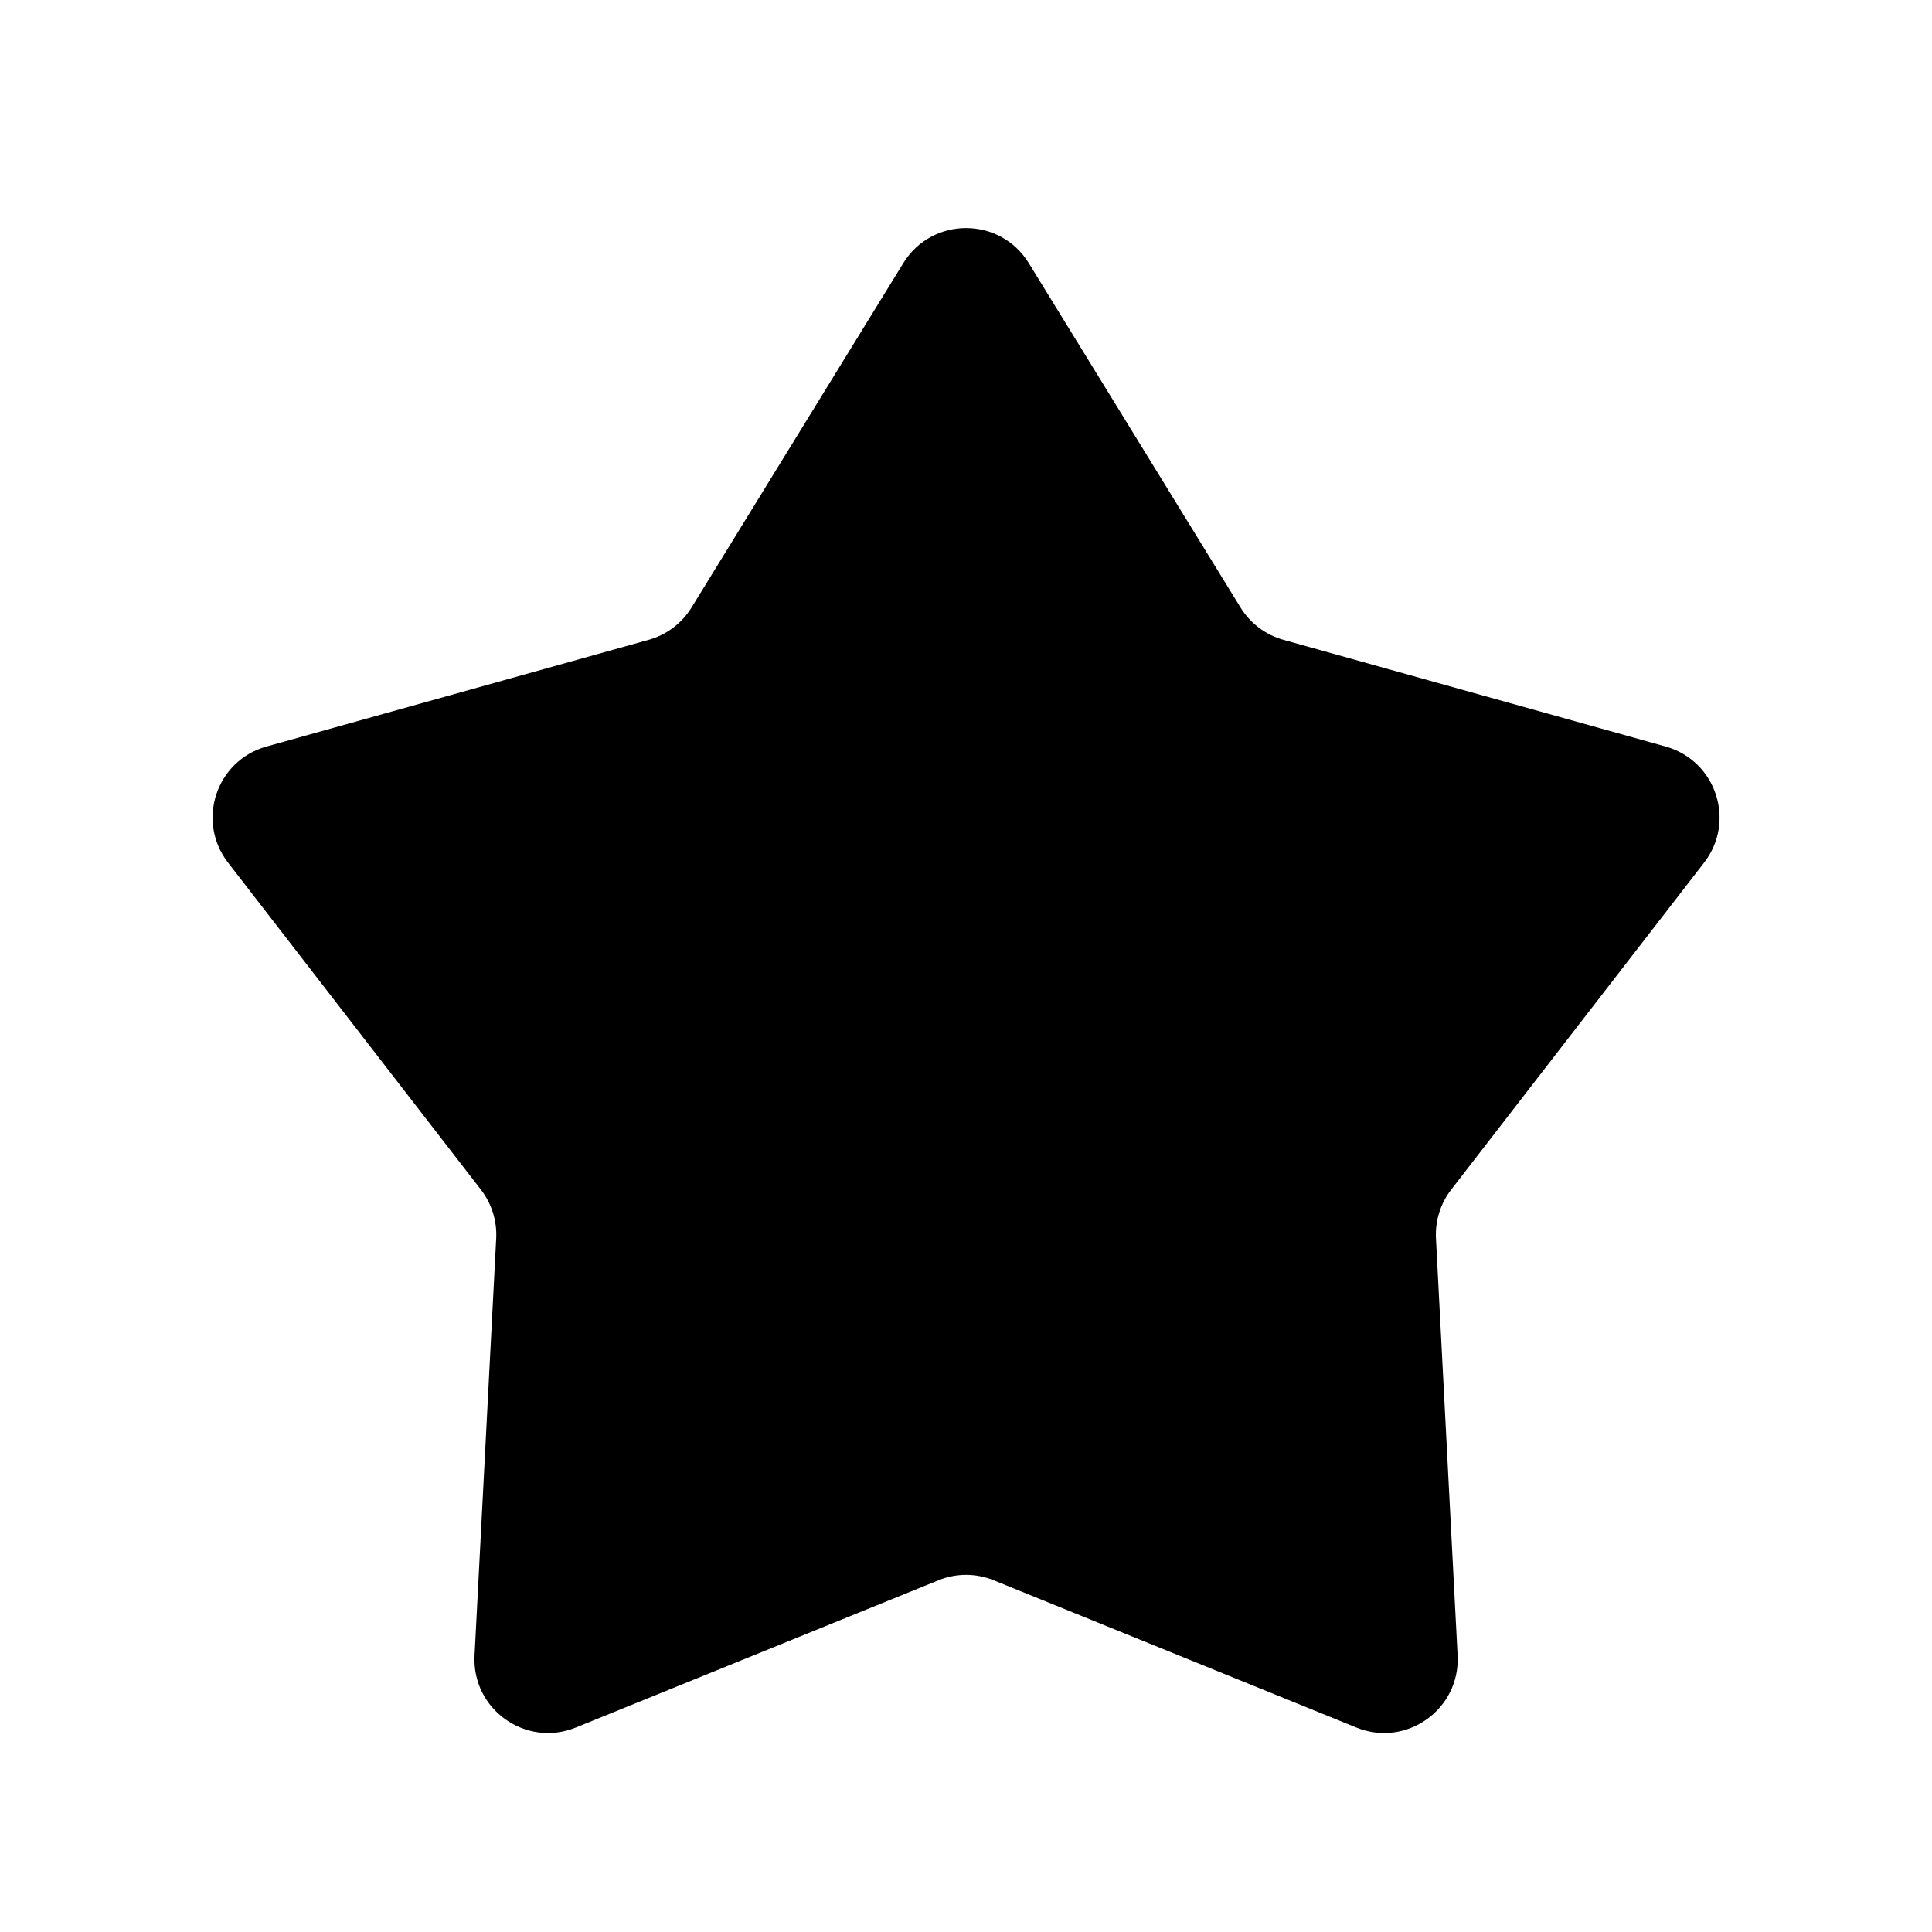
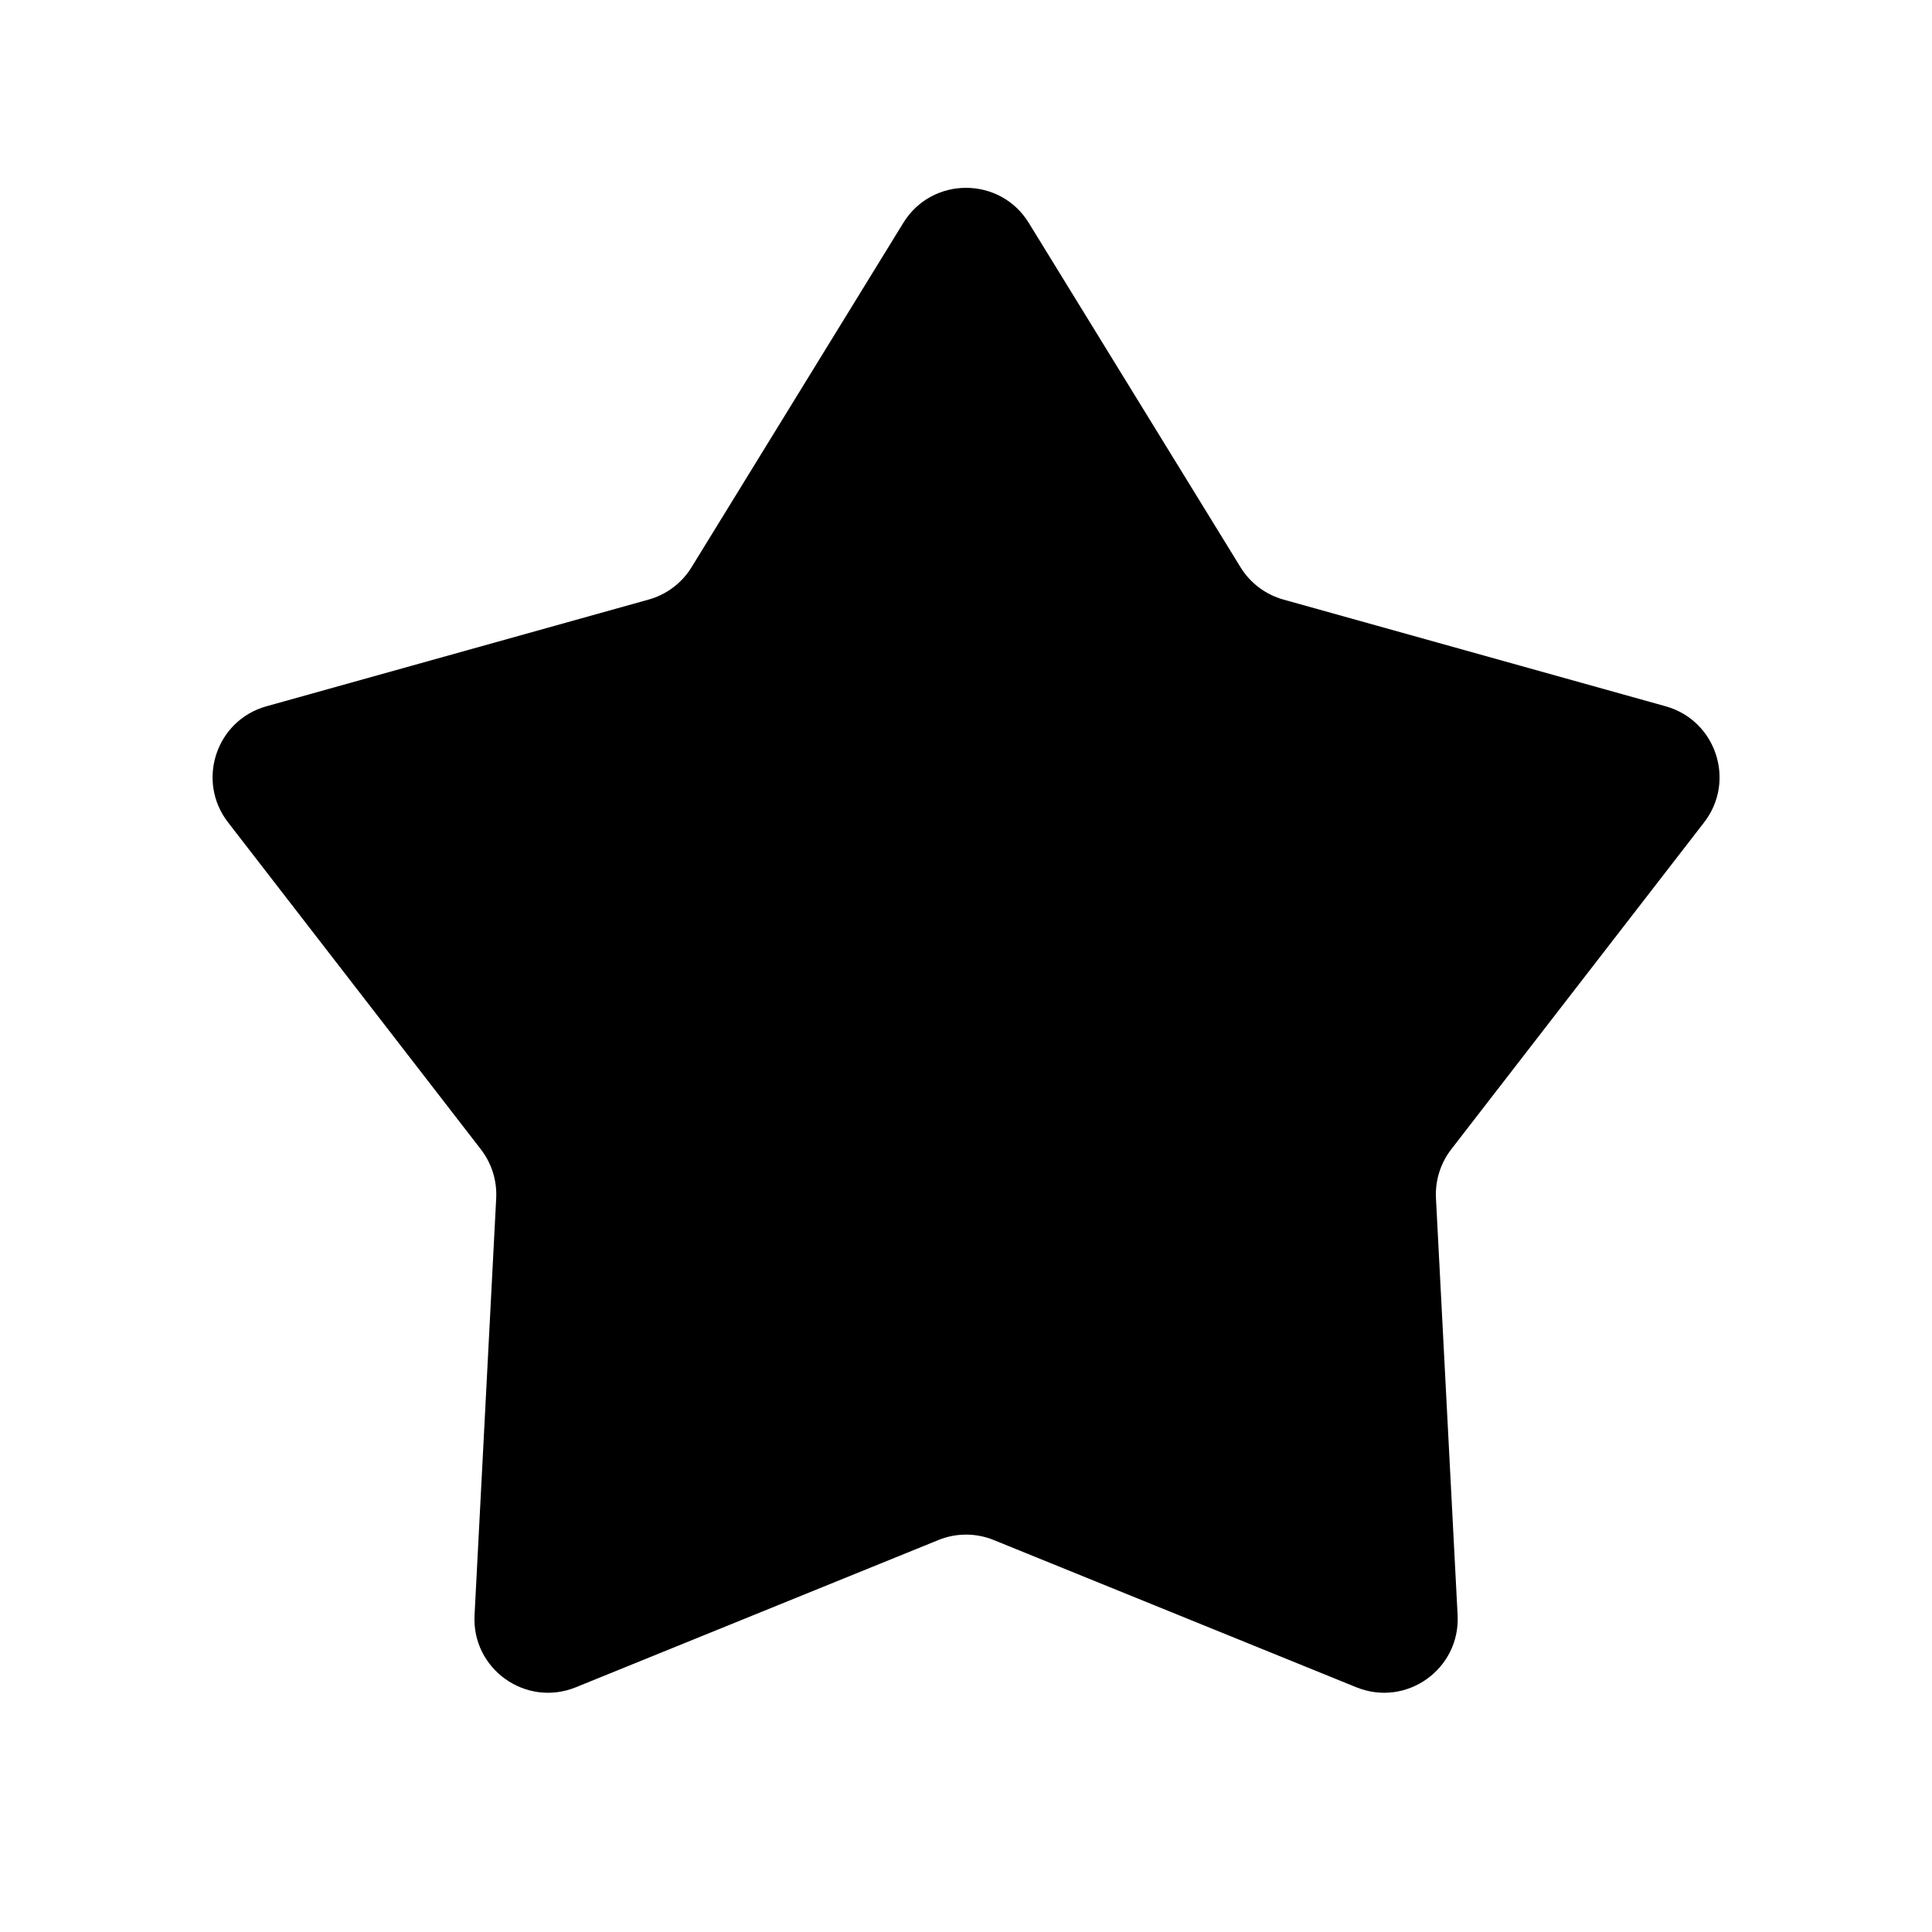
- <svg xmlns="http://www.w3.org/2000/svg" width="24" height="24" viewBox="0 0 24 24" fill="none">
+ <svg xmlns="http://www.w3.org/2000/svg" width="24" height="24" viewBox="0 0.5 24 24" fill="none">
  <path fill-rule="evenodd" clip-rule="evenodd" d="M11.221 3.269C11.578 2.688 12.423 2.688 12.78 3.269L15.41 7.546C15.53 7.742 15.721 7.886 15.943 7.948L20.692 9.274C21.317 9.449 21.567 10.202 21.169 10.716L18.028 14.777C17.894 14.95 17.827 15.165 17.838 15.384L18.107 20.565C18.141 21.234 17.47 21.712 16.849 21.46L12.345 19.631C12.125 19.541 11.877 19.541 11.657 19.631L7.153 21.46C6.532 21.712 5.86 21.234 5.895 20.565L6.164 15.384C6.175 15.165 6.107 14.95 5.973 14.777L2.833 10.716C2.435 10.202 2.684 9.449 3.309 9.274L8.058 7.948C8.28 7.886 8.471 7.742 8.591 7.546L11.221 3.269Z" fill="currentColor" />
</svg>
